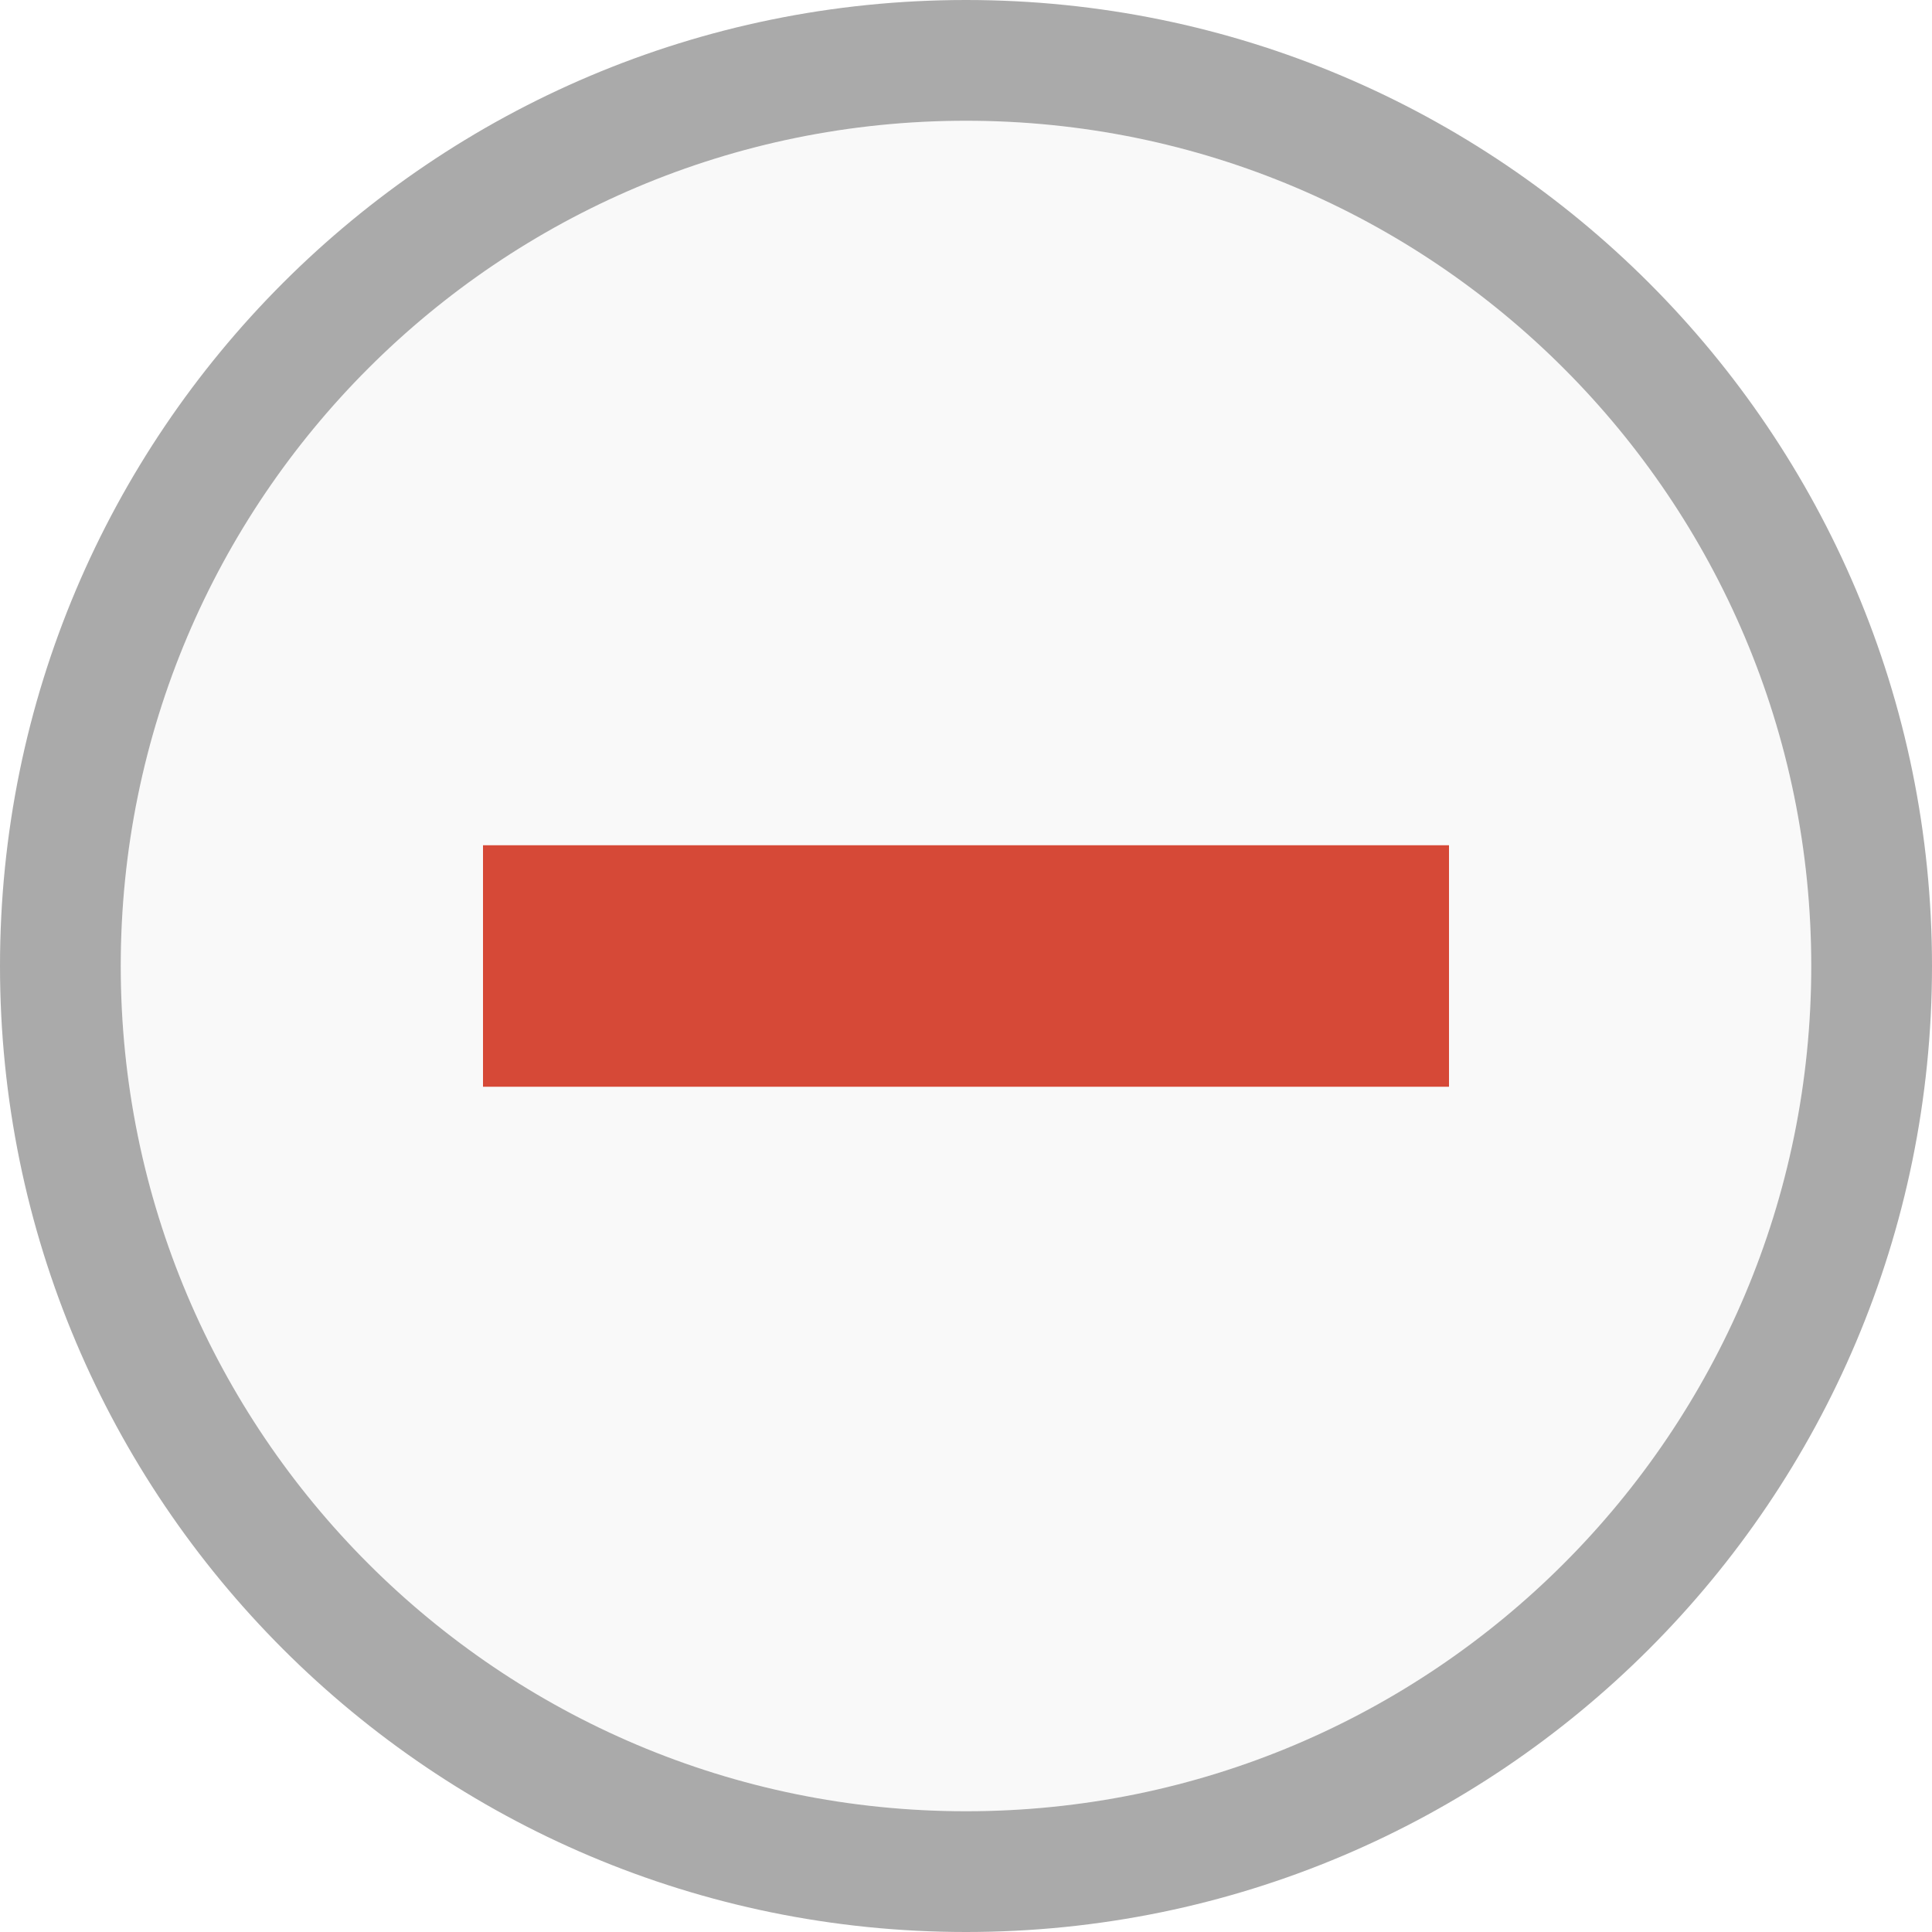
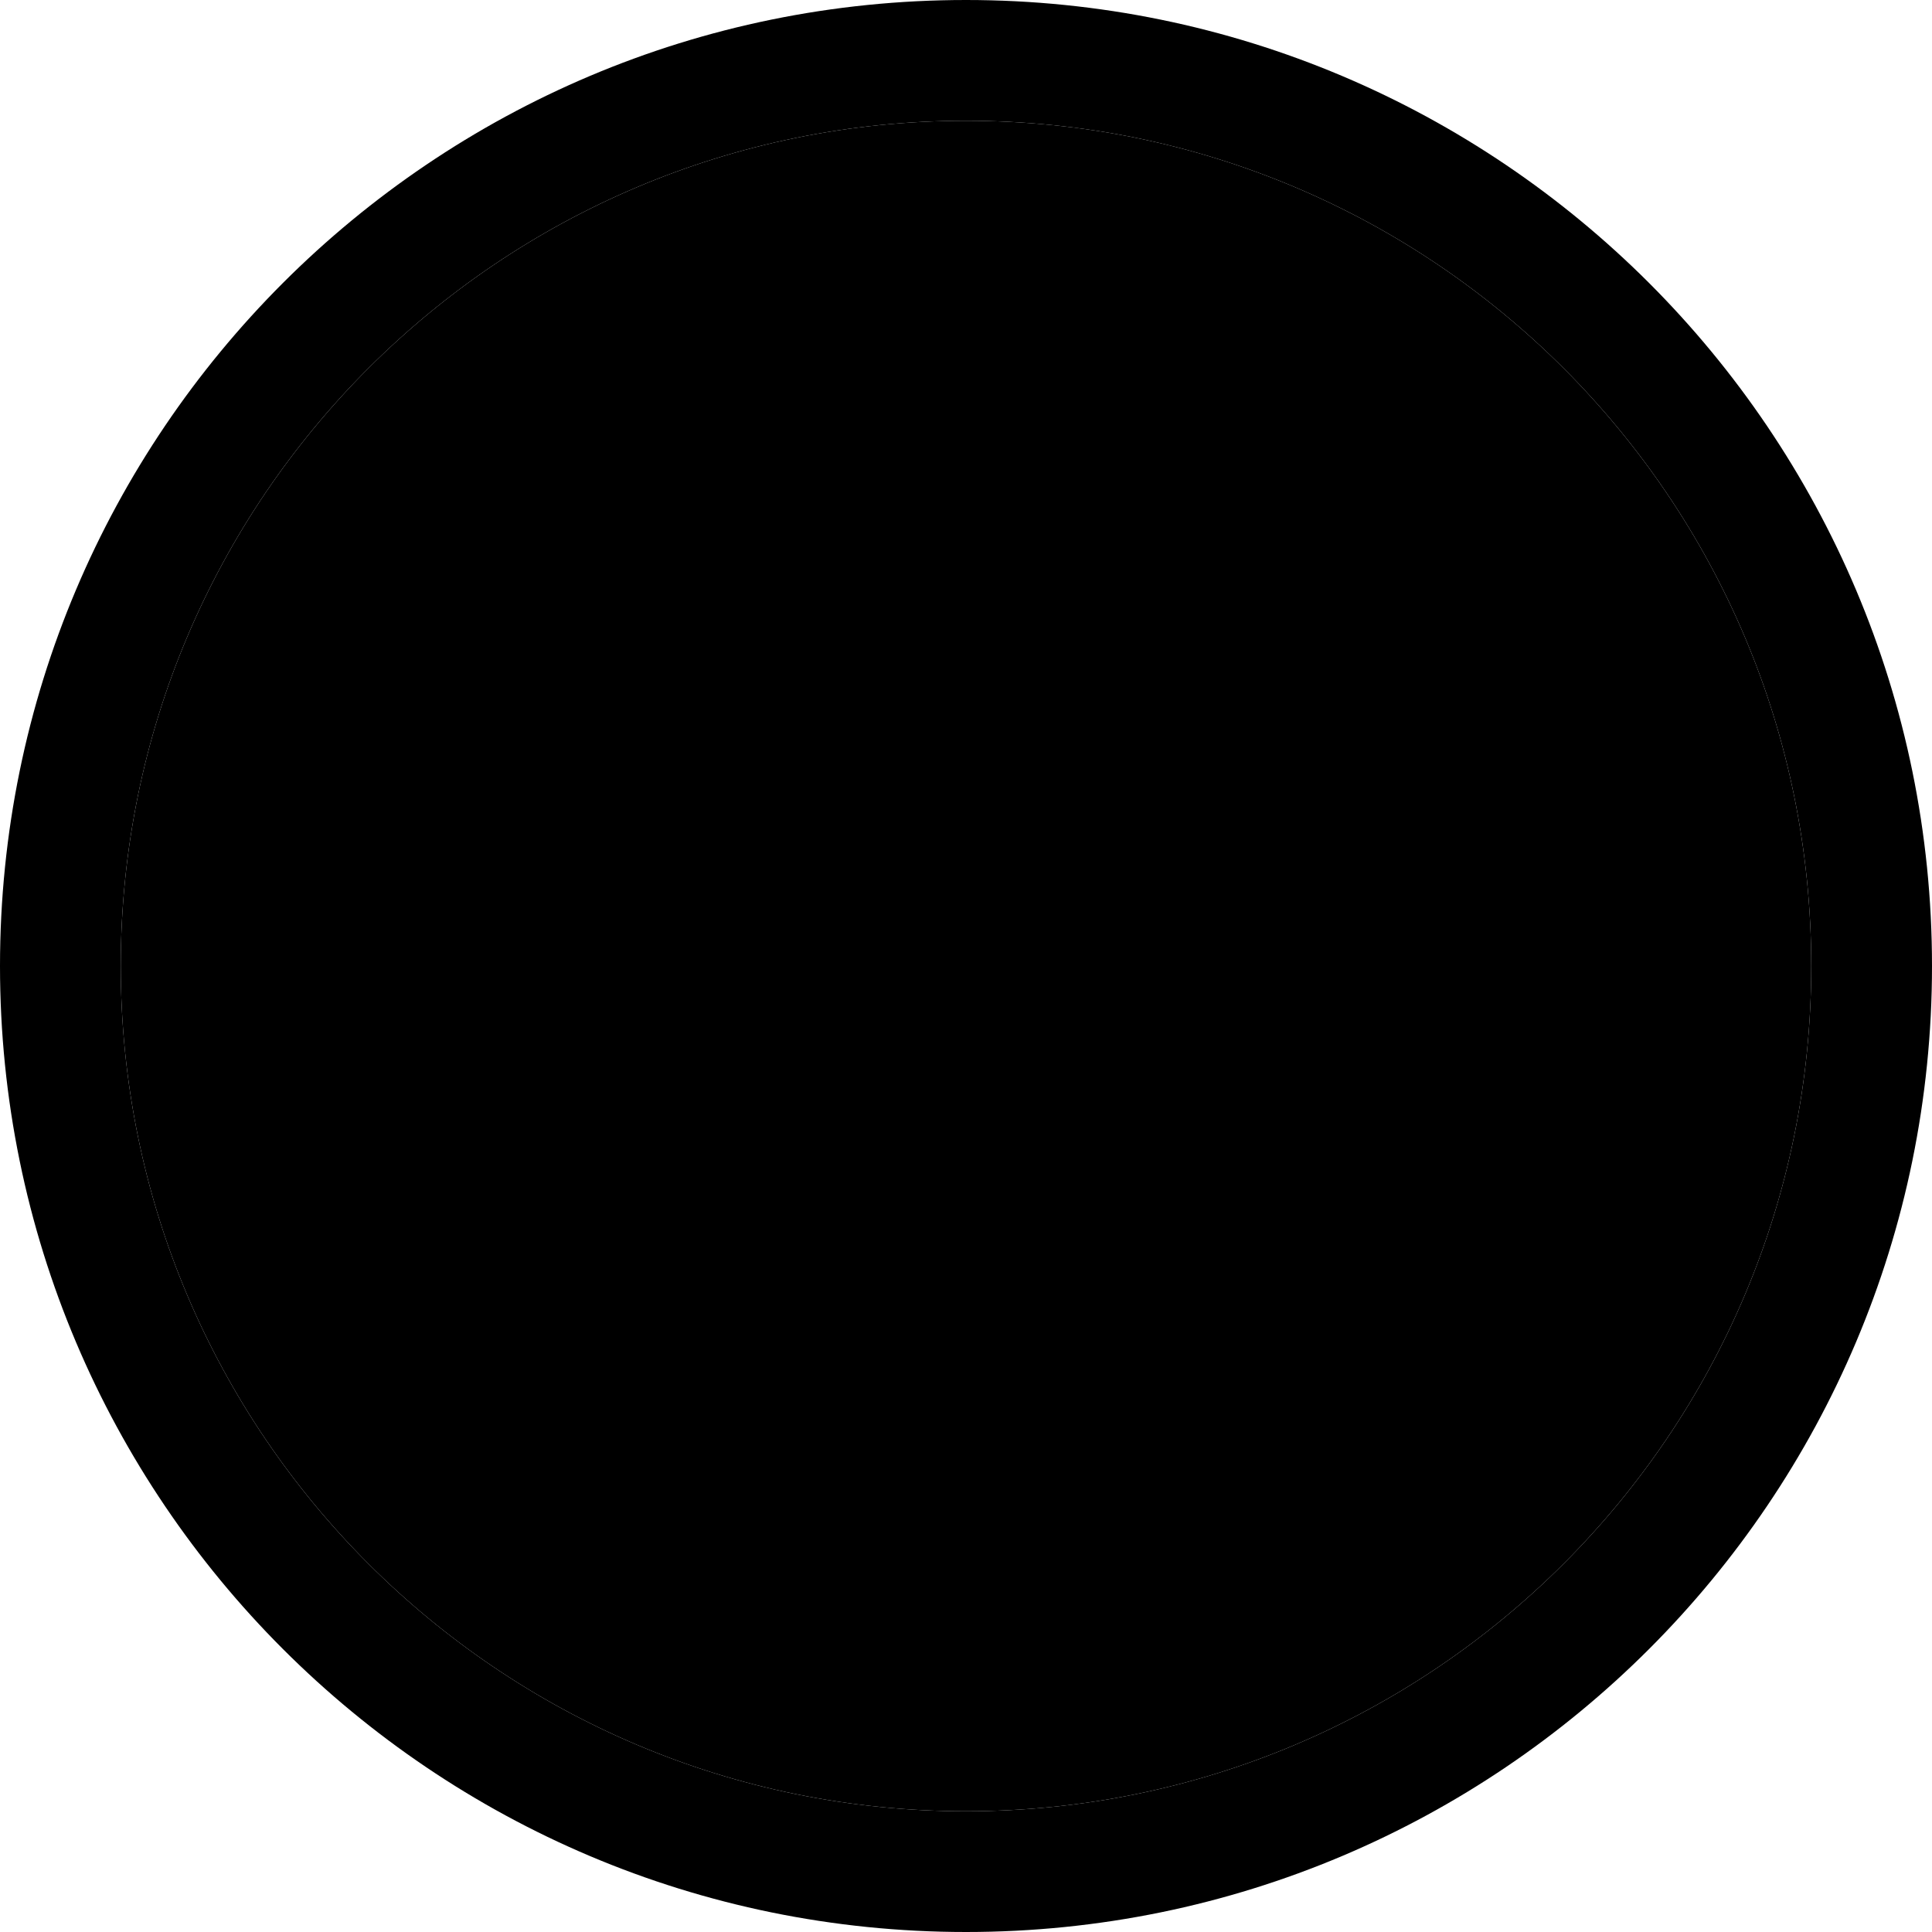
<svg xmlns="http://www.w3.org/2000/svg" viewBox="0 0 16 16">
  <g transform="translate(0 -1036.362)">
-     <path style="fill:#f9f9f9" d="m 15,8 c 0,3.866 -3.134,7 -7,7 C 4.134,15 1,11.866 1,8 1,4.134 4.134,1 8,1 c 3.866,0 7,3.134 7,7 z" transform="translate(0 1036.362)" />
-     <path style="fill:#aaa" d="M 8 0 C 3.582 8.8817842e-16 -3.006854e-17 3.582 0 8 C 0 12.418 3.582 16 8 16 C 12.418 16 16 12.418 16 8 C 16 3.582 12.418 -1.8064254e-15 8 0 z M 8 1 C 11.866 1 15 4.134 15 8 C 15 11.866 11.866 15 8 15 C 4.134 15 1 11.866 1 8 C 1 4.134 4.134 1 8 1 z " transform="translate(0 1036.362)" />
-     <rect width="8" x="4" y="7" height="2" style="fill:#d64937" transform="translate(0 1036.362)" />
+     <path style="fill:#999999999999" d="m 15,8 c 0,3.866 -3.134,7 -7,7 C 4.134,15 1,11.866 1,8 1,4.134 4.134,1 8,1 c 3.866,0 7,3.134 7,7 z" transform="translate(0 1036.362)" />
+     <path style="fill:#111111111111" d="M 8 0 C 3.582 8.8817842e-16 -3.006854e-17 3.582 0 8 C 0 12.418 3.582 16 8 16 C 12.418 16 16 12.418 16 8 C 16 3.582 12.418 -1.8064254e-15 8 0 z M 8 1 C 11.866 1 15 4.134 15 8 C 15 11.866 11.866 15 8 15 C 4.134 15 1 11.866 1 8 C 1 4.134 4.134 1 8 1 z " transform="translate(0 1036.362)" />
+     <rect width="8" x="4" y="7" height="2" style="fill:#ffff33337777" transform="translate(0 1036.362)" />
  </g>
</svg>
